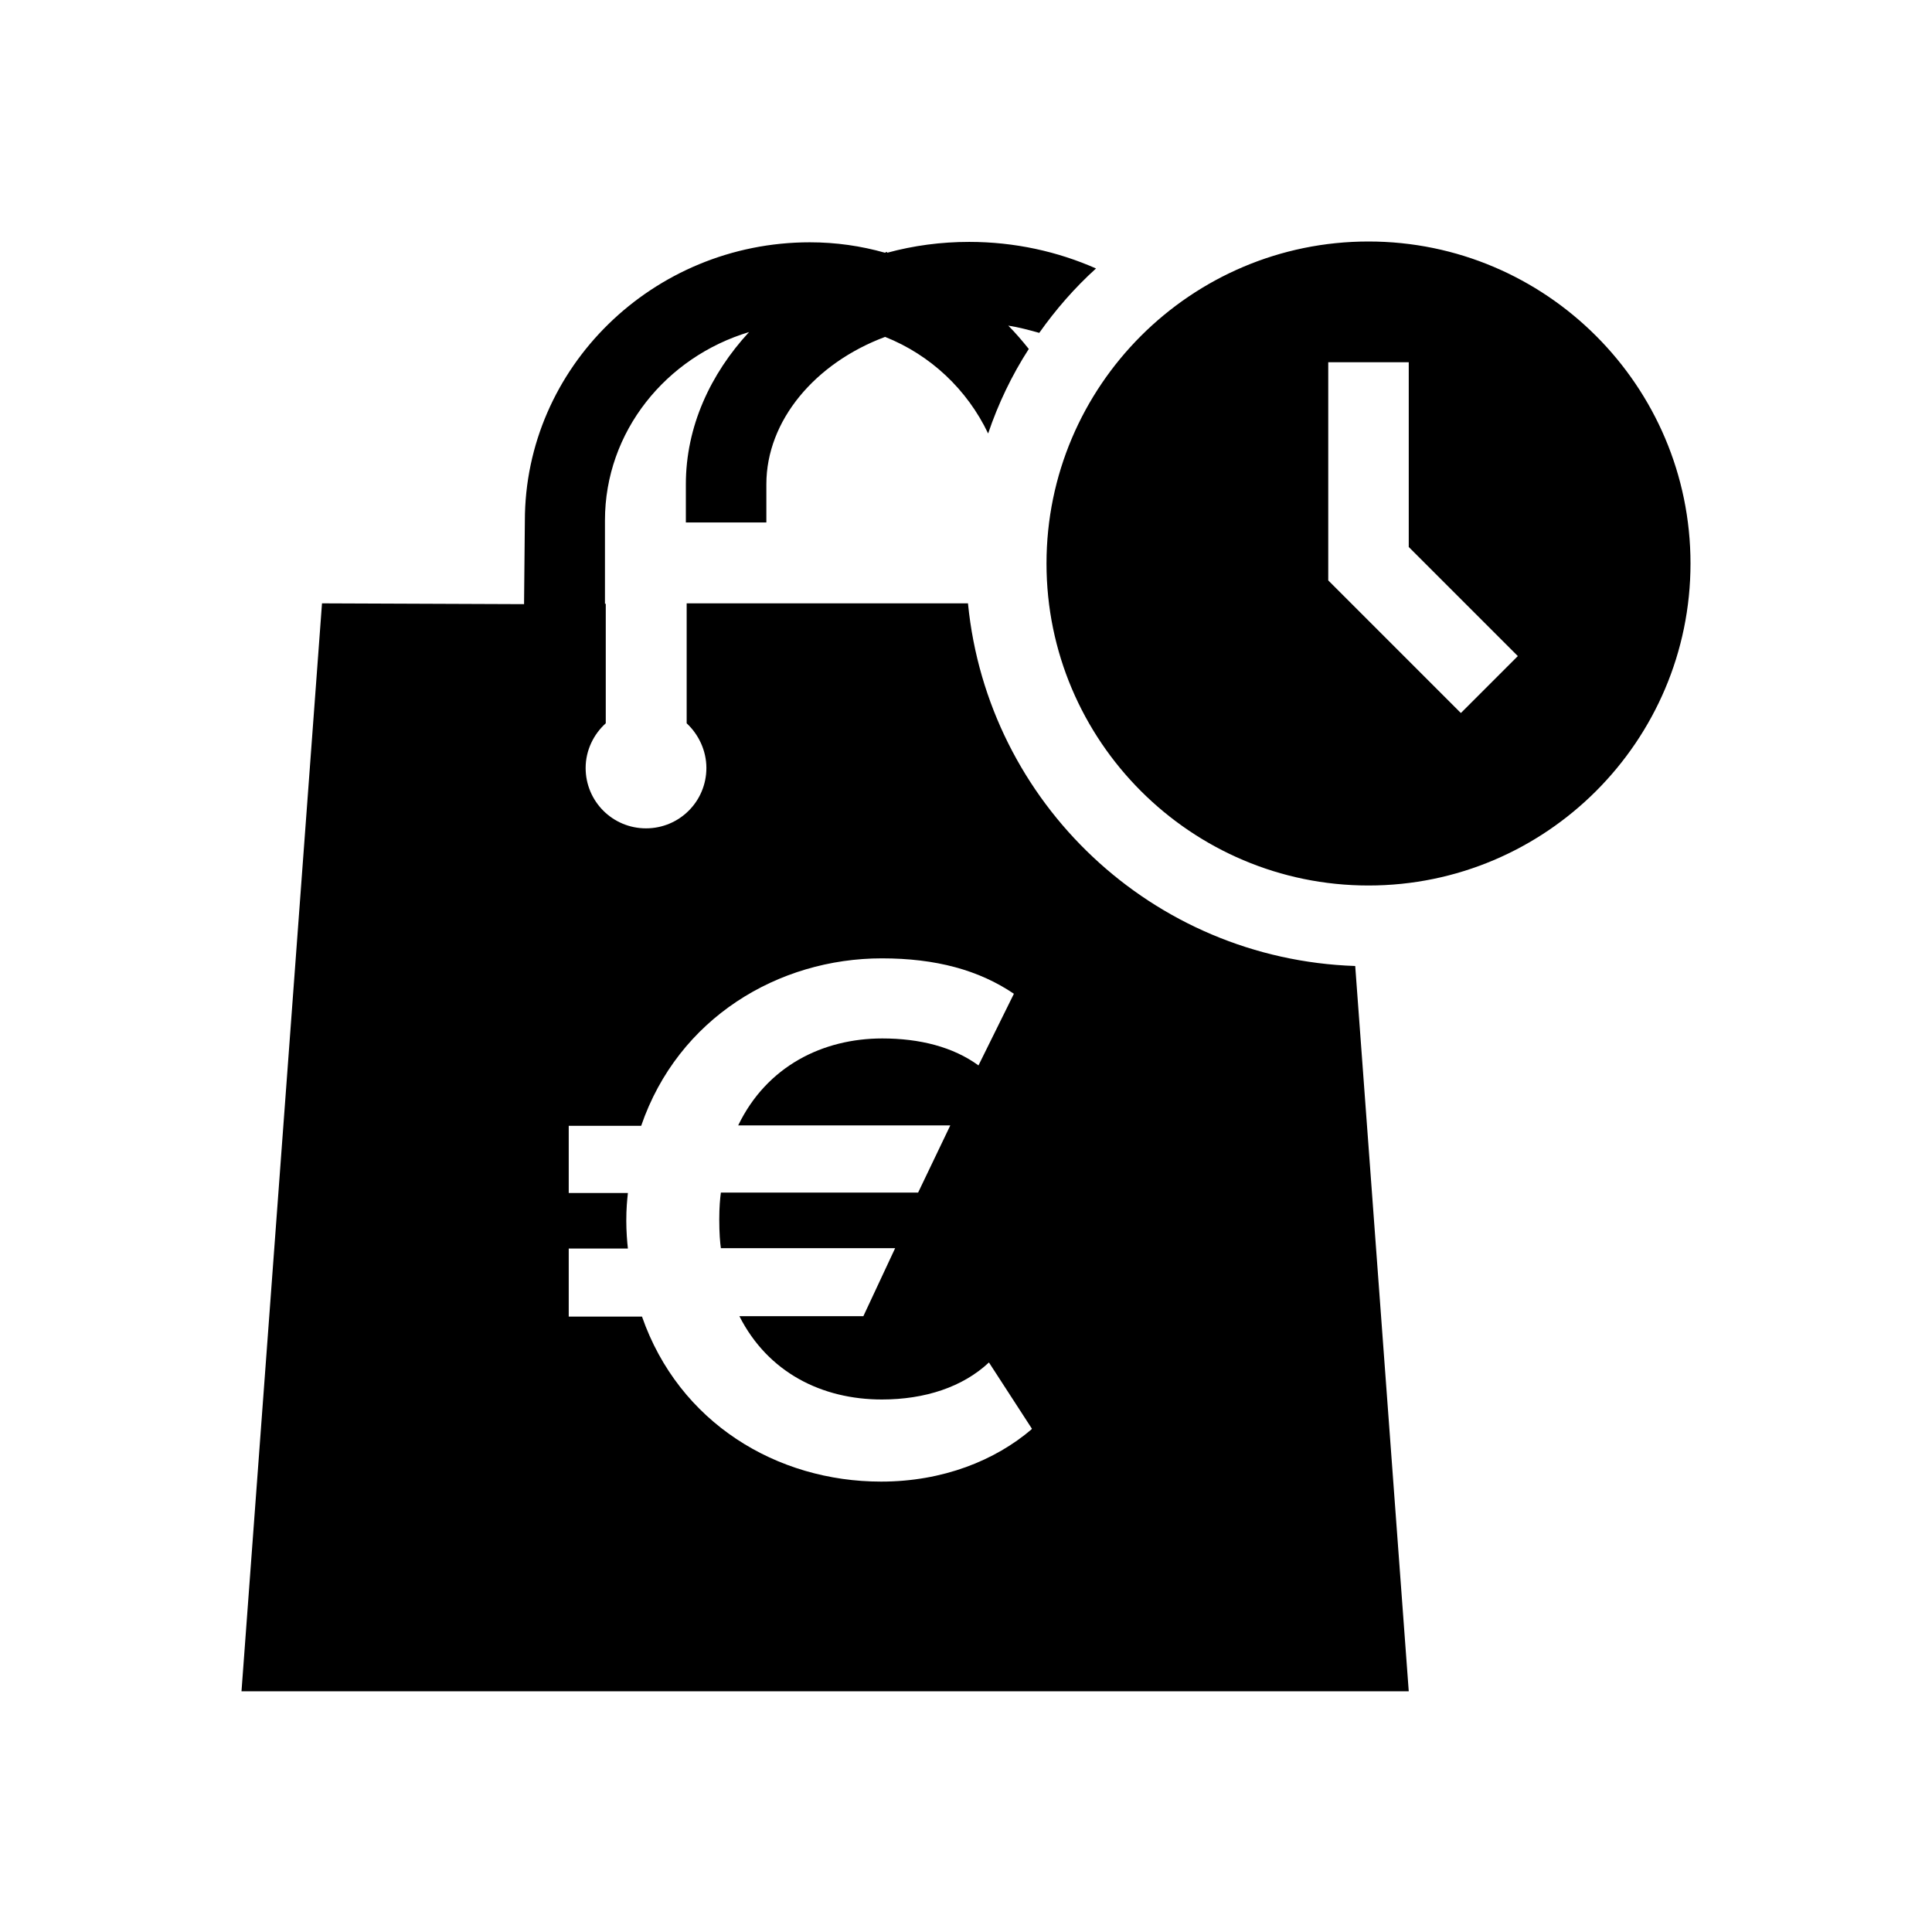
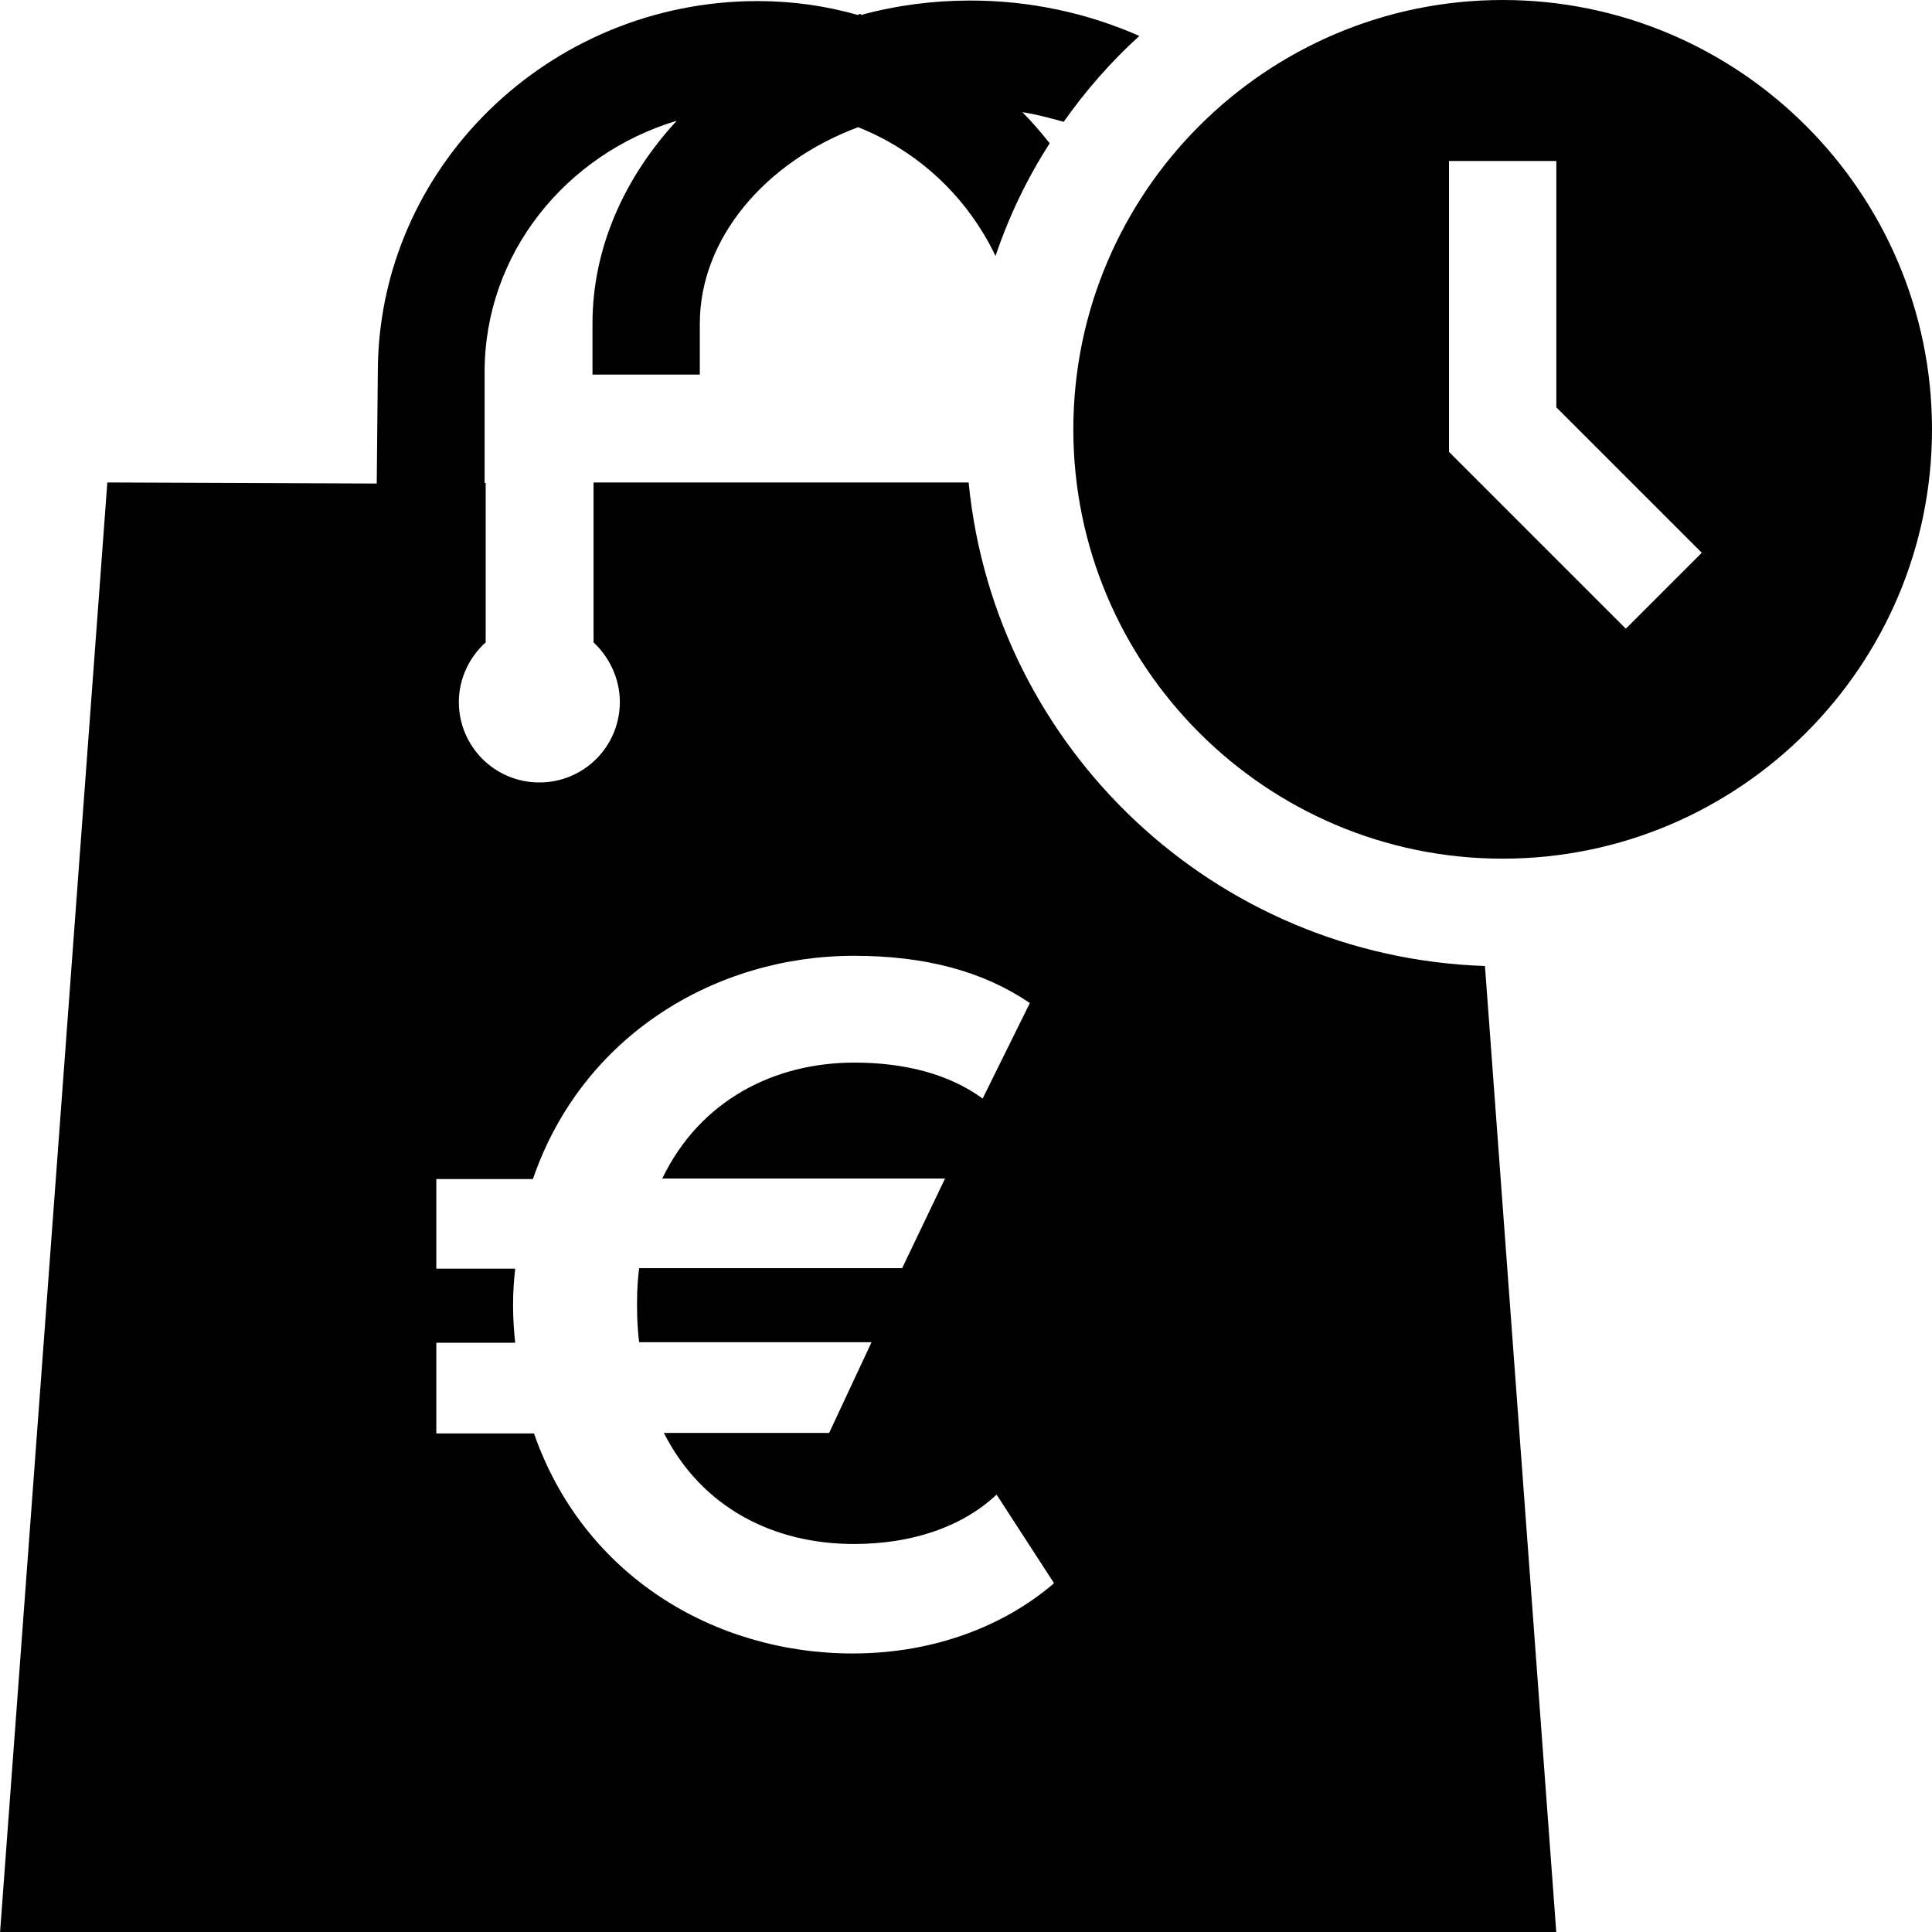
- <svg xmlns="http://www.w3.org/2000/svg" id="Layer_1" width="48" height="48" viewBox="0 0 48 48">
-   <path d="M24.05,14.99h-6.99v2.98c.29,.27,.49,.67,.49,1.11,0,.83-.67,1.5-1.5,1.5s-1.5-.67-1.5-1.5c0-.44,.2-.84,.5-1.11v-2.97h-.02v-2.07c0-2.21,1.52-4.06,3.58-4.68-.96,1.04-1.57,2.35-1.57,3.78v.95h2v-.95c0-1.58,1.21-3.01,2.95-3.66,1.13,.45,2.04,1.31,2.56,2.4,.25-.74,.59-1.45,1.01-2.1-.16-.2-.33-.4-.51-.58,.26,.04,.52,.11,.77,.18,.41-.58,.88-1.12,1.41-1.6-.95-.42-2.02-.66-3.15-.66-.7,0-1.38,.09-2.04,.27v-.02s-.04,0-.05,.02c-.6-.17-1.22-.26-1.87-.26-3.9,0-7.08,3.11-7.08,6.92l-.02,2.07-5.02-.02-2,27.03h29l-1.33-18.02c-5.04-.17-9.13-4.05-9.62-9h0Zm1.58,20.52c-.9,.77-2.2,1.3-3.74,1.3-2.59,0-5.02-1.46-5.94-4.1h-1.82v-1.69h1.47c-.02-.17-.04-.44-.04-.69,0-.31,.02-.5,.04-.69h-1.47v-1.67h1.8c.92-2.68,3.41-4.16,5.98-4.16,1.34,0,2.41,.29,3.28,.88l-.88,1.78c-.63-.46-1.46-.67-2.39-.67-1.48,0-2.87,.69-3.58,2.16h5.27l-.8,1.67h-4.9c-.02,.15-.04,.36-.04,.67,0,.34,.02,.57,.04,.71h4.33l-.79,1.69h-3.08c.71,1.4,2.05,2.07,3.54,2.07,1.07,0,2.01-.31,2.66-.92l1.07,1.65h-.01ZM34,6c-4.41,0-8,3.59-8,8s3.59,8,8,8,8-3.59,8-8-3.59-8-8-8Zm2.29,11.71l-3.29-3.29v-5.42h2v4.59l2.71,2.71-1.41,1.41h0Z" />
+ <svg xmlns="http://www.w3.org/2000/svg" id="Layer_1" width="36" height="36" viewBox="0 0 36 36">
+   <path d="M18.05,8.99h-6.99v2.98c.29,.27,.49,.67,.49,1.11,0,.83-.67,1.5-1.5,1.5s-1.5-.67-1.5-1.5c0-.44,.2-.84,.5-1.11v-2.97h-.02v-2.07c0-2.21,1.52-4.06,3.58-4.68-.96,1.04-1.57,2.35-1.57,3.78v.95h2v-.95c0-1.58,1.21-3.01,2.95-3.66,1.13,.45,2.04,1.31,2.56,2.4,.25-.74,.59-1.45,1.01-2.1-.16-.2-.33-.4-.51-.58,.26,.04,.52,.11,.77,.18,.41-.58,.88-1.12,1.41-1.6C20.28,.25,19.21,.01,18.08,.01c-.7,0-1.38,.09-2.04,.27v-.02s-.04,0-.05,.02c-.6-.17-1.22-.26-1.87-.26C10.22,.02,7.04,3.13,7.04,6.94l-.02,2.07-5.02-.02L0,36.02H29l-1.33-18.02c-5.04-.17-9.13-4.05-9.62-9h0Zm1.58,20.52c-.9,.77-2.2,1.3-3.74,1.3-2.59,0-5.02-1.46-5.94-4.1h-1.82v-1.69h1.47c-.02-.17-.04-.44-.04-.69,0-.31,.02-.5,.04-.69h-1.47v-1.67h1.8c.92-2.68,3.41-4.16,5.98-4.16,1.34,0,2.41,.29,3.28,.88l-.88,1.78c-.63-.46-1.46-.67-2.39-.67-1.48,0-2.87,.69-3.58,2.16h5.27l-.8,1.67h-4.9c-.02,.15-.04,.36-.04,.67,0,.34,.02,.57,.04,.71h4.33l-.79,1.69h-3.08c.71,1.4,2.05,2.07,3.54,2.07,1.07,0,2.01-.31,2.66-.92l1.07,1.65h-.01ZM28,0c-4.41,0-8,3.59-8,8s3.59,8,8,8,8-3.59,8-8S32.41,0,28,0Zm2.29,11.71l-3.29-3.29V3h2V7.59l2.71,2.71-1.41,1.41h0Z" />
</svg>
